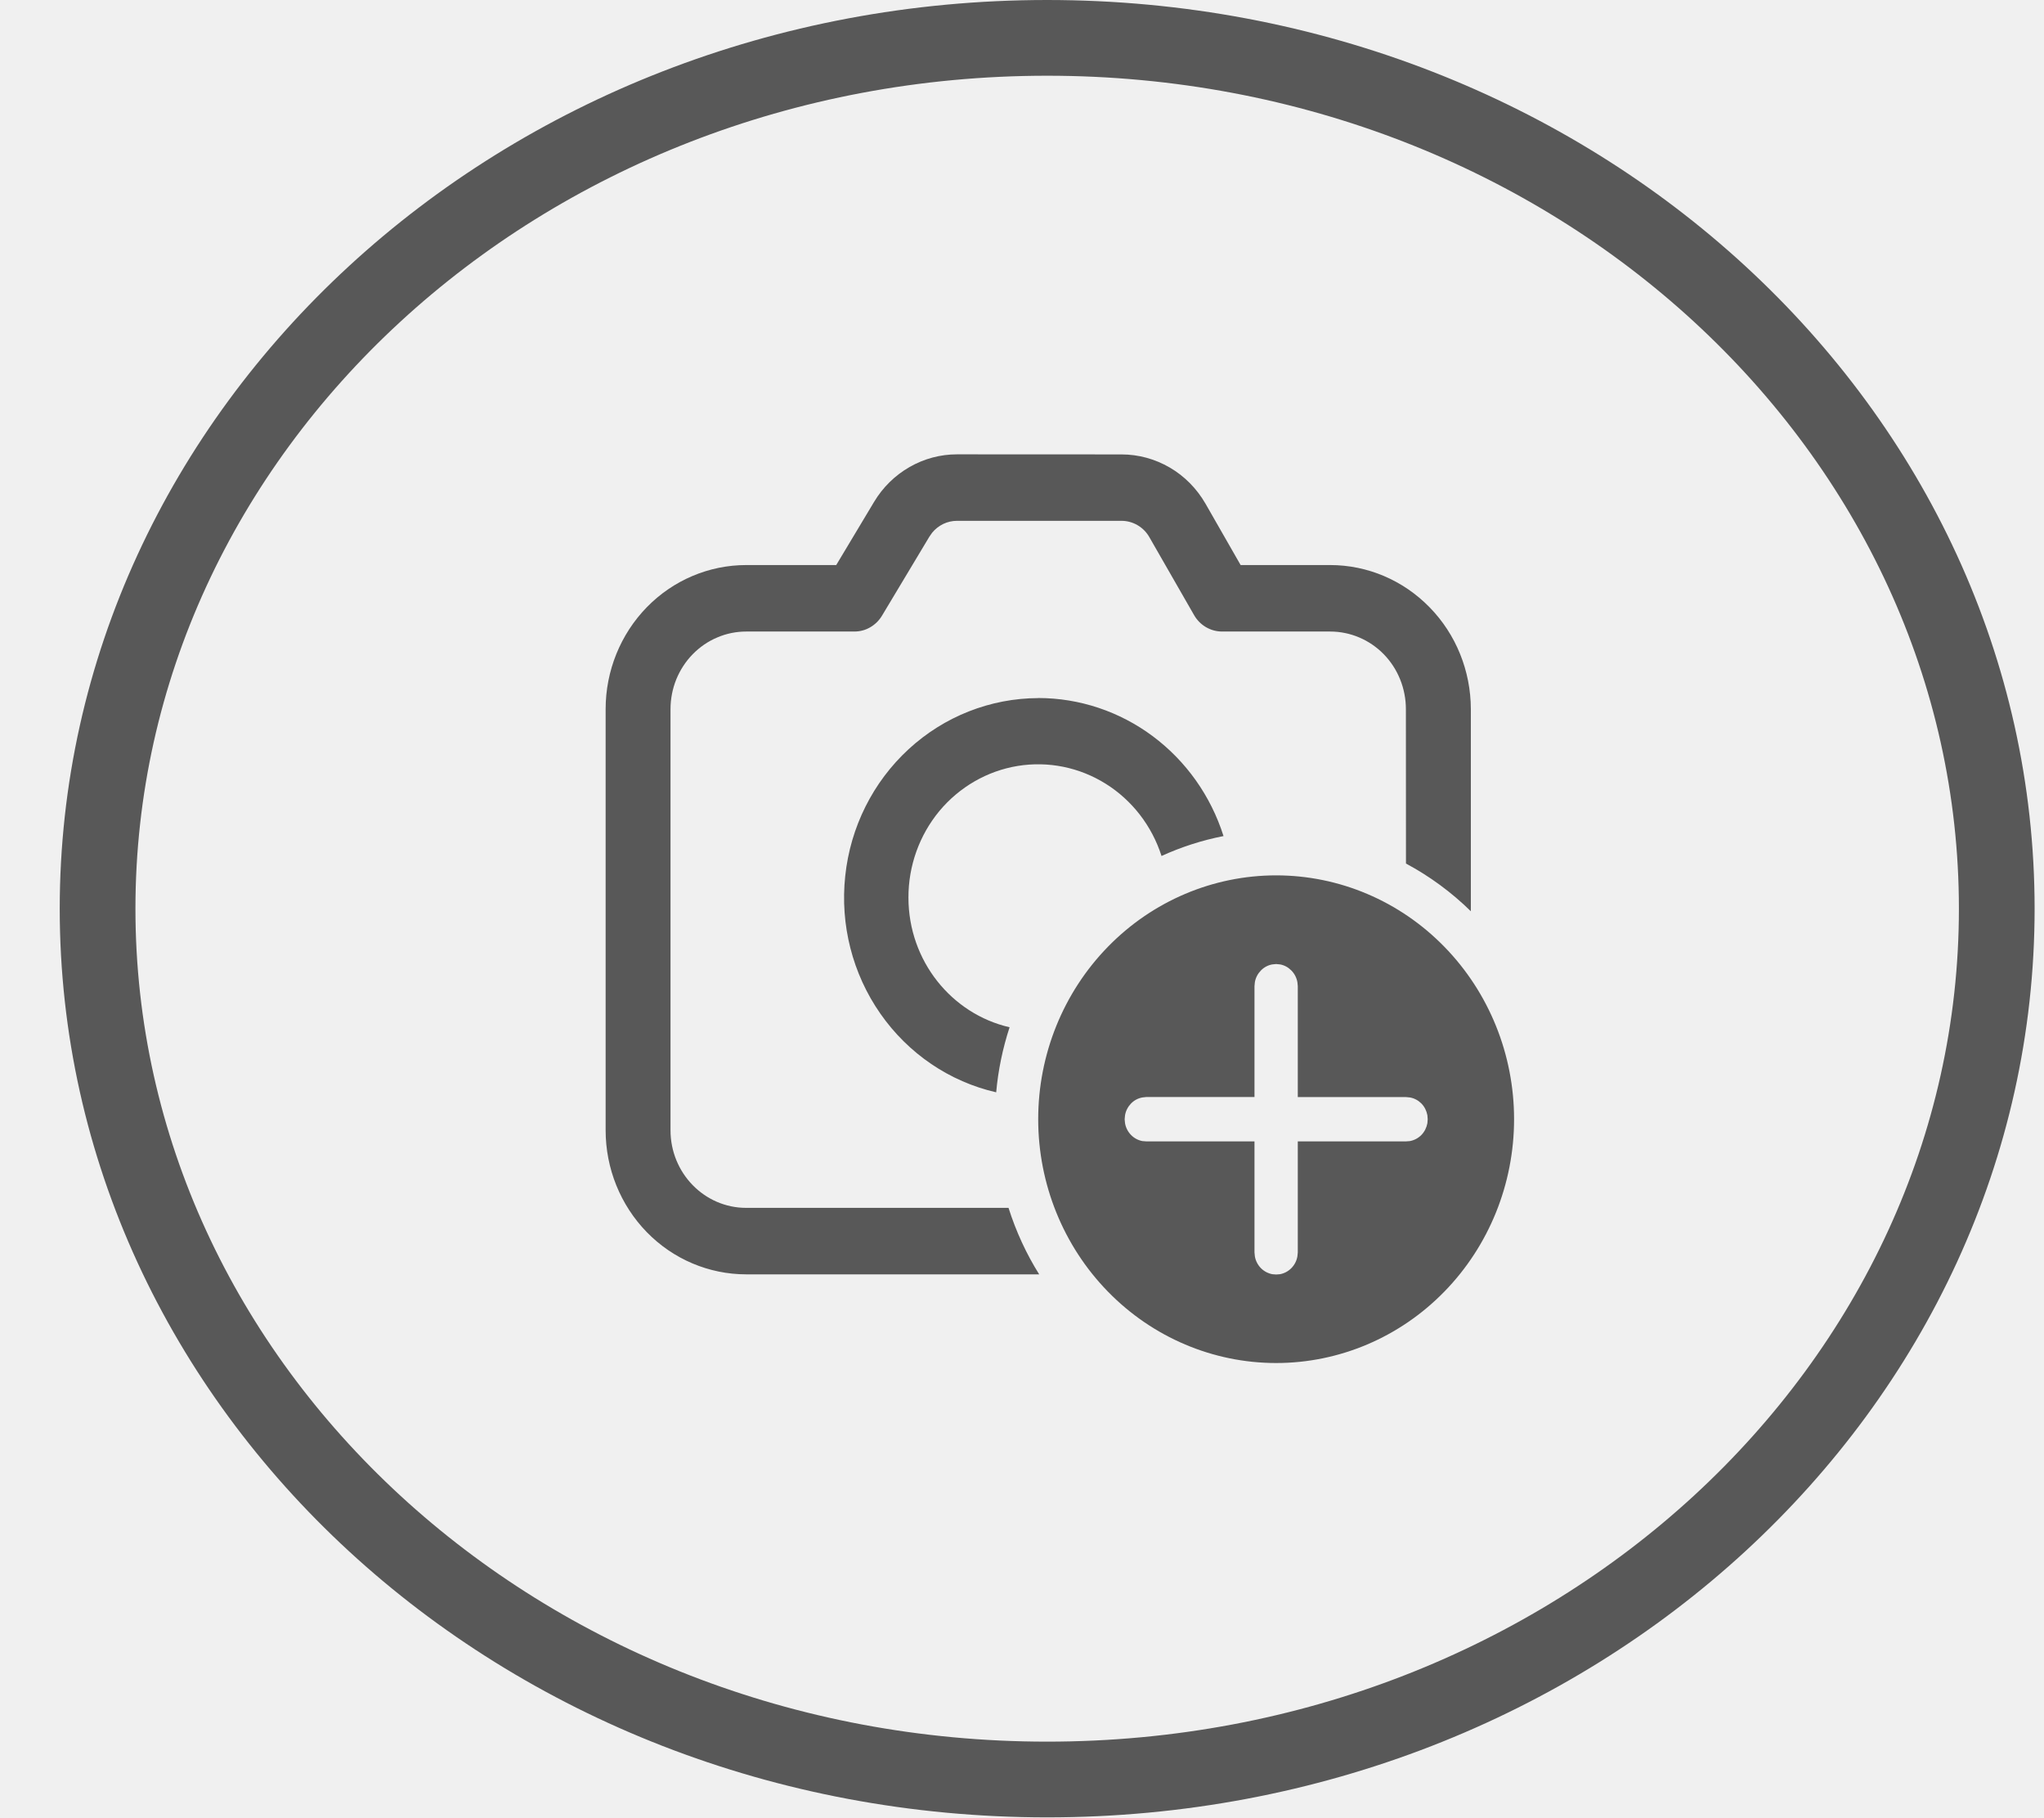
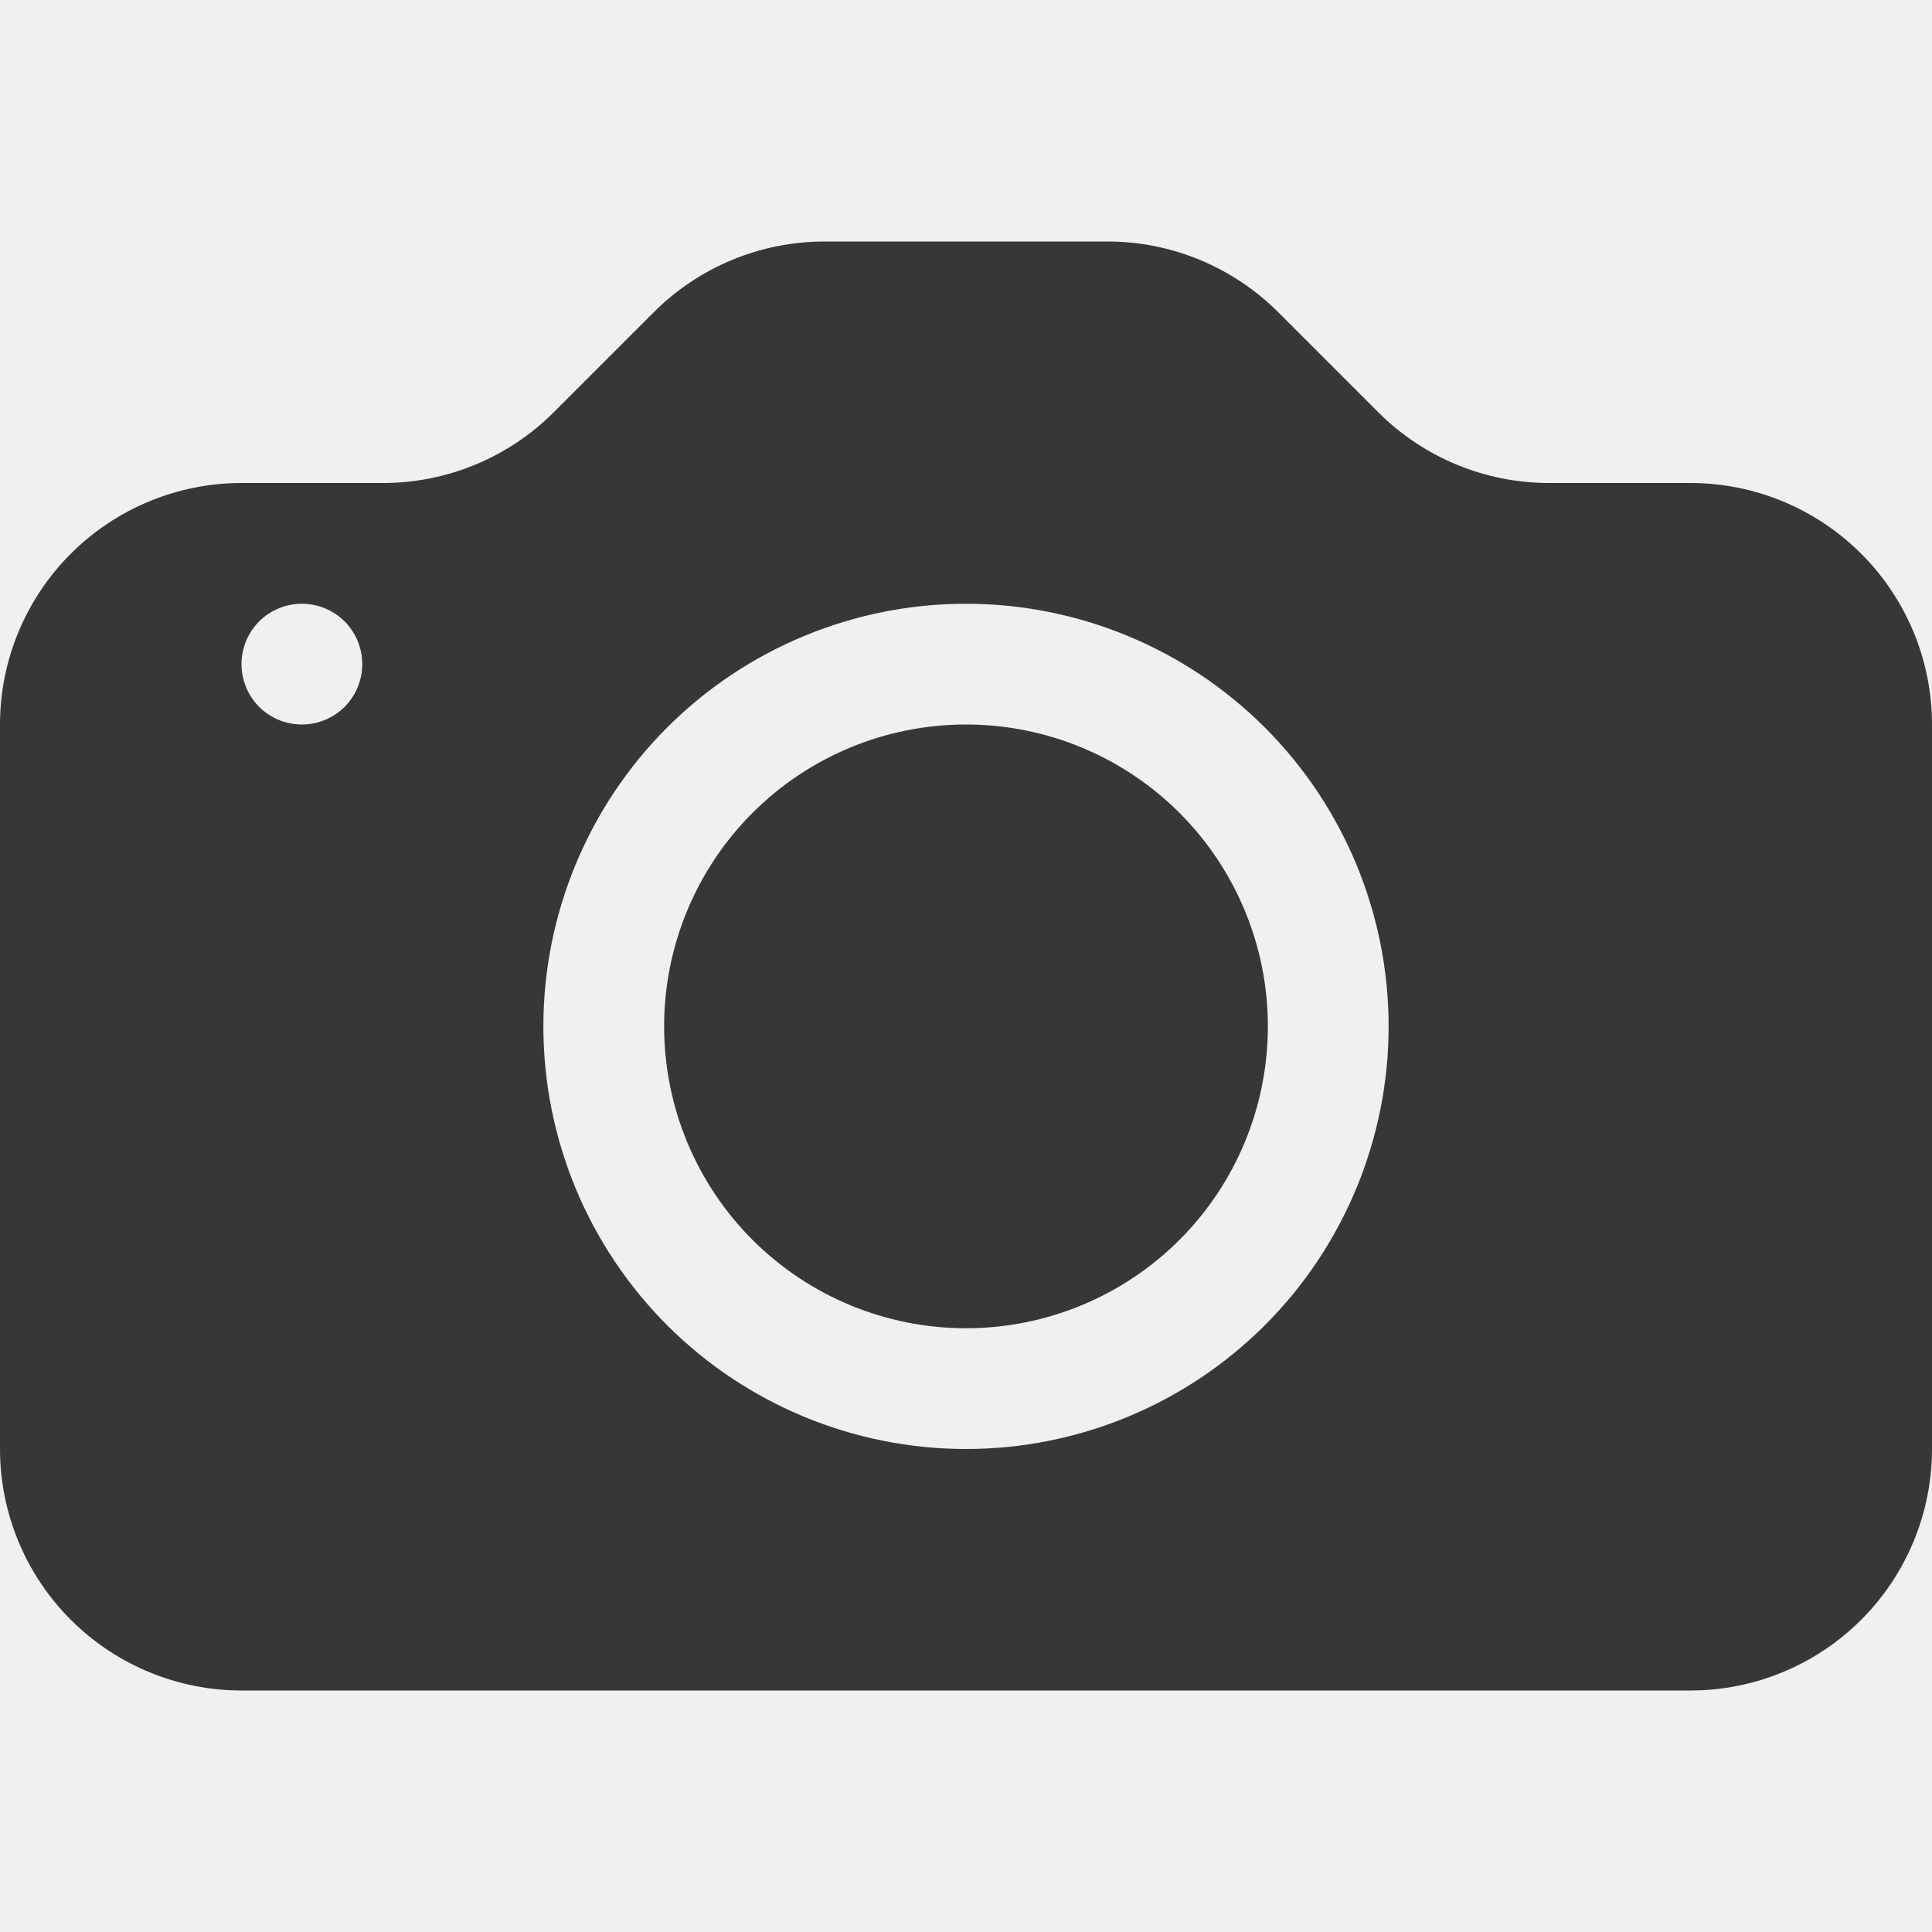
- <svg xmlns="http://www.w3.org/2000/svg" width="27" height="24" viewBox="0 0 27 24" fill="none">
-   <path d="M16.857 11.56C17.691 11.56 18.49 11.899 19.079 12.503C19.669 13.107 20 13.926 20 14.78C20 15.634 19.669 16.453 19.079 17.057C18.49 17.661 17.691 18 16.857 18C16.024 18 15.224 17.661 14.635 17.057C14.045 16.453 13.714 15.634 13.714 14.78C13.714 13.926 14.045 13.107 14.635 12.503C15.224 11.899 16.024 11.56 16.857 11.56ZM16.857 12.731L16.806 12.736C16.749 12.746 16.696 12.774 16.655 12.817C16.614 12.859 16.586 12.912 16.576 12.971L16.571 13.024V14.487H15.142L15.09 14.493C15.033 14.503 14.981 14.531 14.94 14.573C14.899 14.616 14.871 14.669 14.861 14.728L14.856 14.781L14.861 14.833C14.871 14.892 14.899 14.946 14.94 14.988C14.981 15.03 15.033 15.058 15.09 15.069L15.142 15.073H16.571V16.539L16.576 16.591C16.586 16.65 16.614 16.704 16.655 16.746C16.696 16.788 16.749 16.816 16.806 16.827L16.857 16.831L16.909 16.827C16.966 16.816 17.018 16.788 17.059 16.746C17.1 16.704 17.128 16.65 17.138 16.591L17.143 16.539V15.073H18.574L18.625 15.069C18.682 15.058 18.735 15.03 18.776 14.988C18.817 14.946 18.844 14.892 18.855 14.833L18.859 14.781L18.855 14.728C18.844 14.669 18.817 14.615 18.776 14.573C18.734 14.531 18.682 14.503 18.625 14.493L18.573 14.488H17.143V13.024L17.138 12.972C17.128 12.913 17.1 12.859 17.059 12.817C17.018 12.775 16.966 12.746 16.909 12.736L16.857 12.731ZM14.814 6.001C15.038 6.001 15.258 6.061 15.453 6.175C15.647 6.288 15.809 6.453 15.923 6.65L16.388 7.462H17.571C18.064 7.462 18.536 7.663 18.884 8.02C19.233 8.376 19.428 8.86 19.429 9.365V12.034C19.174 11.784 18.885 11.571 18.572 11.404L18.571 9.365C18.571 9.093 18.466 8.832 18.279 8.64C18.091 8.448 17.837 8.34 17.571 8.34H16.143C16.068 8.34 15.995 8.32 15.93 8.282C15.865 8.244 15.811 8.189 15.773 8.123L15.183 7.095C15.146 7.029 15.092 6.974 15.027 6.936C14.962 6.898 14.889 6.878 14.814 6.878H12.641C12.579 6.878 12.517 6.892 12.46 6.919C12.403 6.947 12.353 6.986 12.313 7.035L12.276 7.088L11.651 8.13C11.613 8.194 11.559 8.247 11.495 8.284C11.432 8.321 11.36 8.34 11.286 8.34H9.858C9.726 8.34 9.596 8.366 9.475 8.418C9.353 8.469 9.243 8.545 9.15 8.64C9.057 8.735 8.984 8.848 8.933 8.972C8.883 9.097 8.857 9.23 8.857 9.365V14.926C8.857 15.492 9.305 15.951 9.857 15.951H13.322C13.421 16.263 13.557 16.558 13.727 16.829H9.857C9.365 16.829 8.892 16.629 8.544 16.272C8.196 15.915 8 15.431 8 14.926V9.365C8 8.86 8.196 8.376 8.544 8.019C8.892 7.662 9.365 7.462 9.857 7.462H11.046L11.546 6.628C11.661 6.436 11.822 6.278 12.014 6.168C12.205 6.058 12.421 6 12.641 6L14.814 6.001ZM13.714 9.218C14.258 9.218 14.788 9.395 15.227 9.722C15.667 10.05 15.994 10.511 16.162 11.041C15.876 11.097 15.602 11.186 15.343 11.304C15.216 10.907 14.955 10.569 14.607 10.351C14.259 10.133 13.846 10.049 13.443 10.115C13.04 10.181 12.673 10.393 12.408 10.711C12.144 11.03 11.999 11.435 12 11.853C12 12.69 12.571 13.39 13.336 13.566C13.245 13.845 13.185 14.133 13.159 14.425C12.542 14.284 11.997 13.914 11.629 13.386C11.261 12.859 11.096 12.212 11.165 11.568C11.233 10.923 11.531 10.328 12.002 9.894C12.472 9.461 13.082 9.221 13.714 9.219V9.218Z" fill="#585858" />
-   <path d="M26.376 12C26.376 18.313 20.8 23.5 13.832 23.5C6.865 23.5 1.289 18.313 1.289 12C1.289 5.687 6.865 0.5 13.832 0.5C20.8 0.5 26.376 5.687 26.376 12Z" stroke="#585858" />
+ <svg xmlns="http://www.w3.org/2000/svg" width="16" height="16" viewBox="0 0 16 16" fill="none">
+   <g clip-path="url(#clip0_1410_31102)">
+     <path d="M10.5 8.5C10.5 9.163 10.237 9.799 9.768 10.268C9.299 10.737 8.663 11 8 11C7.337 11 6.701 10.737 6.232 10.268C5.763 9.799 5.5 9.163 5.5 8.5C5.5 7.837 5.763 7.201 6.232 6.732C6.701 6.263 7.337 6 8 6C8.663 6 9.299 6.263 9.768 6.732C10.237 7.201 10.5 7.837 10.5 8.5Z" fill="#373737" />
+     <path fill-rule="evenodd" clip-rule="evenodd" d="M2 4C1.47 4 0.961 4.211 0.586 4.586C0.211 4.961 0 5.47 0 6L0 12C0 12.53 0.211 13.039 0.586 13.414C0.961 13.789 1.47 14 2 14H14C14.53 14 15.039 13.789 15.414 13.414C15.789 13.039 16 12.53 16 12V6C16 5.47 15.789 4.961 15.414 4.586C15.039 4.211 14.53 4 14 4H12.828C12.298 4 11.789 3.789 11.414 3.414L10.586 2.586C10.211 2.211 9.702 2 9.172 2H6.828C6.298 2 5.789 2.211 5.414 2.586L4.586 3.414C4.211 3.789 3.702 4 3.172 4H2ZM2.5 6C2.633 6 2.76 5.947 2.854 5.854C2.947 5.76 3 5.633 3 5.5C3 5.367 2.947 5.24 2.854 5.146C2.76 5.053 2.633 5 2.5 5C2.367 5 2.24 5.053 2.146 5.146C2.053 5.24 2 5.367 2 5.5C2 5.633 2.053 5.76 2.146 5.854C2.24 5.947 2.367 6 2.5 6ZM11.5 8.5C11.5 9.428 11.131 10.319 10.475 10.975C9.819 11.631 8.928 12 8 12C7.072 12 6.181 11.631 5.525 10.975C4.869 10.319 4.5 9.428 4.5 8.5C4.5 7.572 4.869 6.681 5.525 6.025C6.181 5.369 7.072 5 8 5C8.928 5 9.819 5.369 10.475 6.025C11.131 6.681 11.5 7.572 11.5 8.5Z" fill="#373737" />
+   </g>
+   <defs>
+     <clipPath id="clip0_1410_31102">
+       <rect width="16" height="16" fill="white" />
+     </clipPath>
+   </defs>
</svg>
